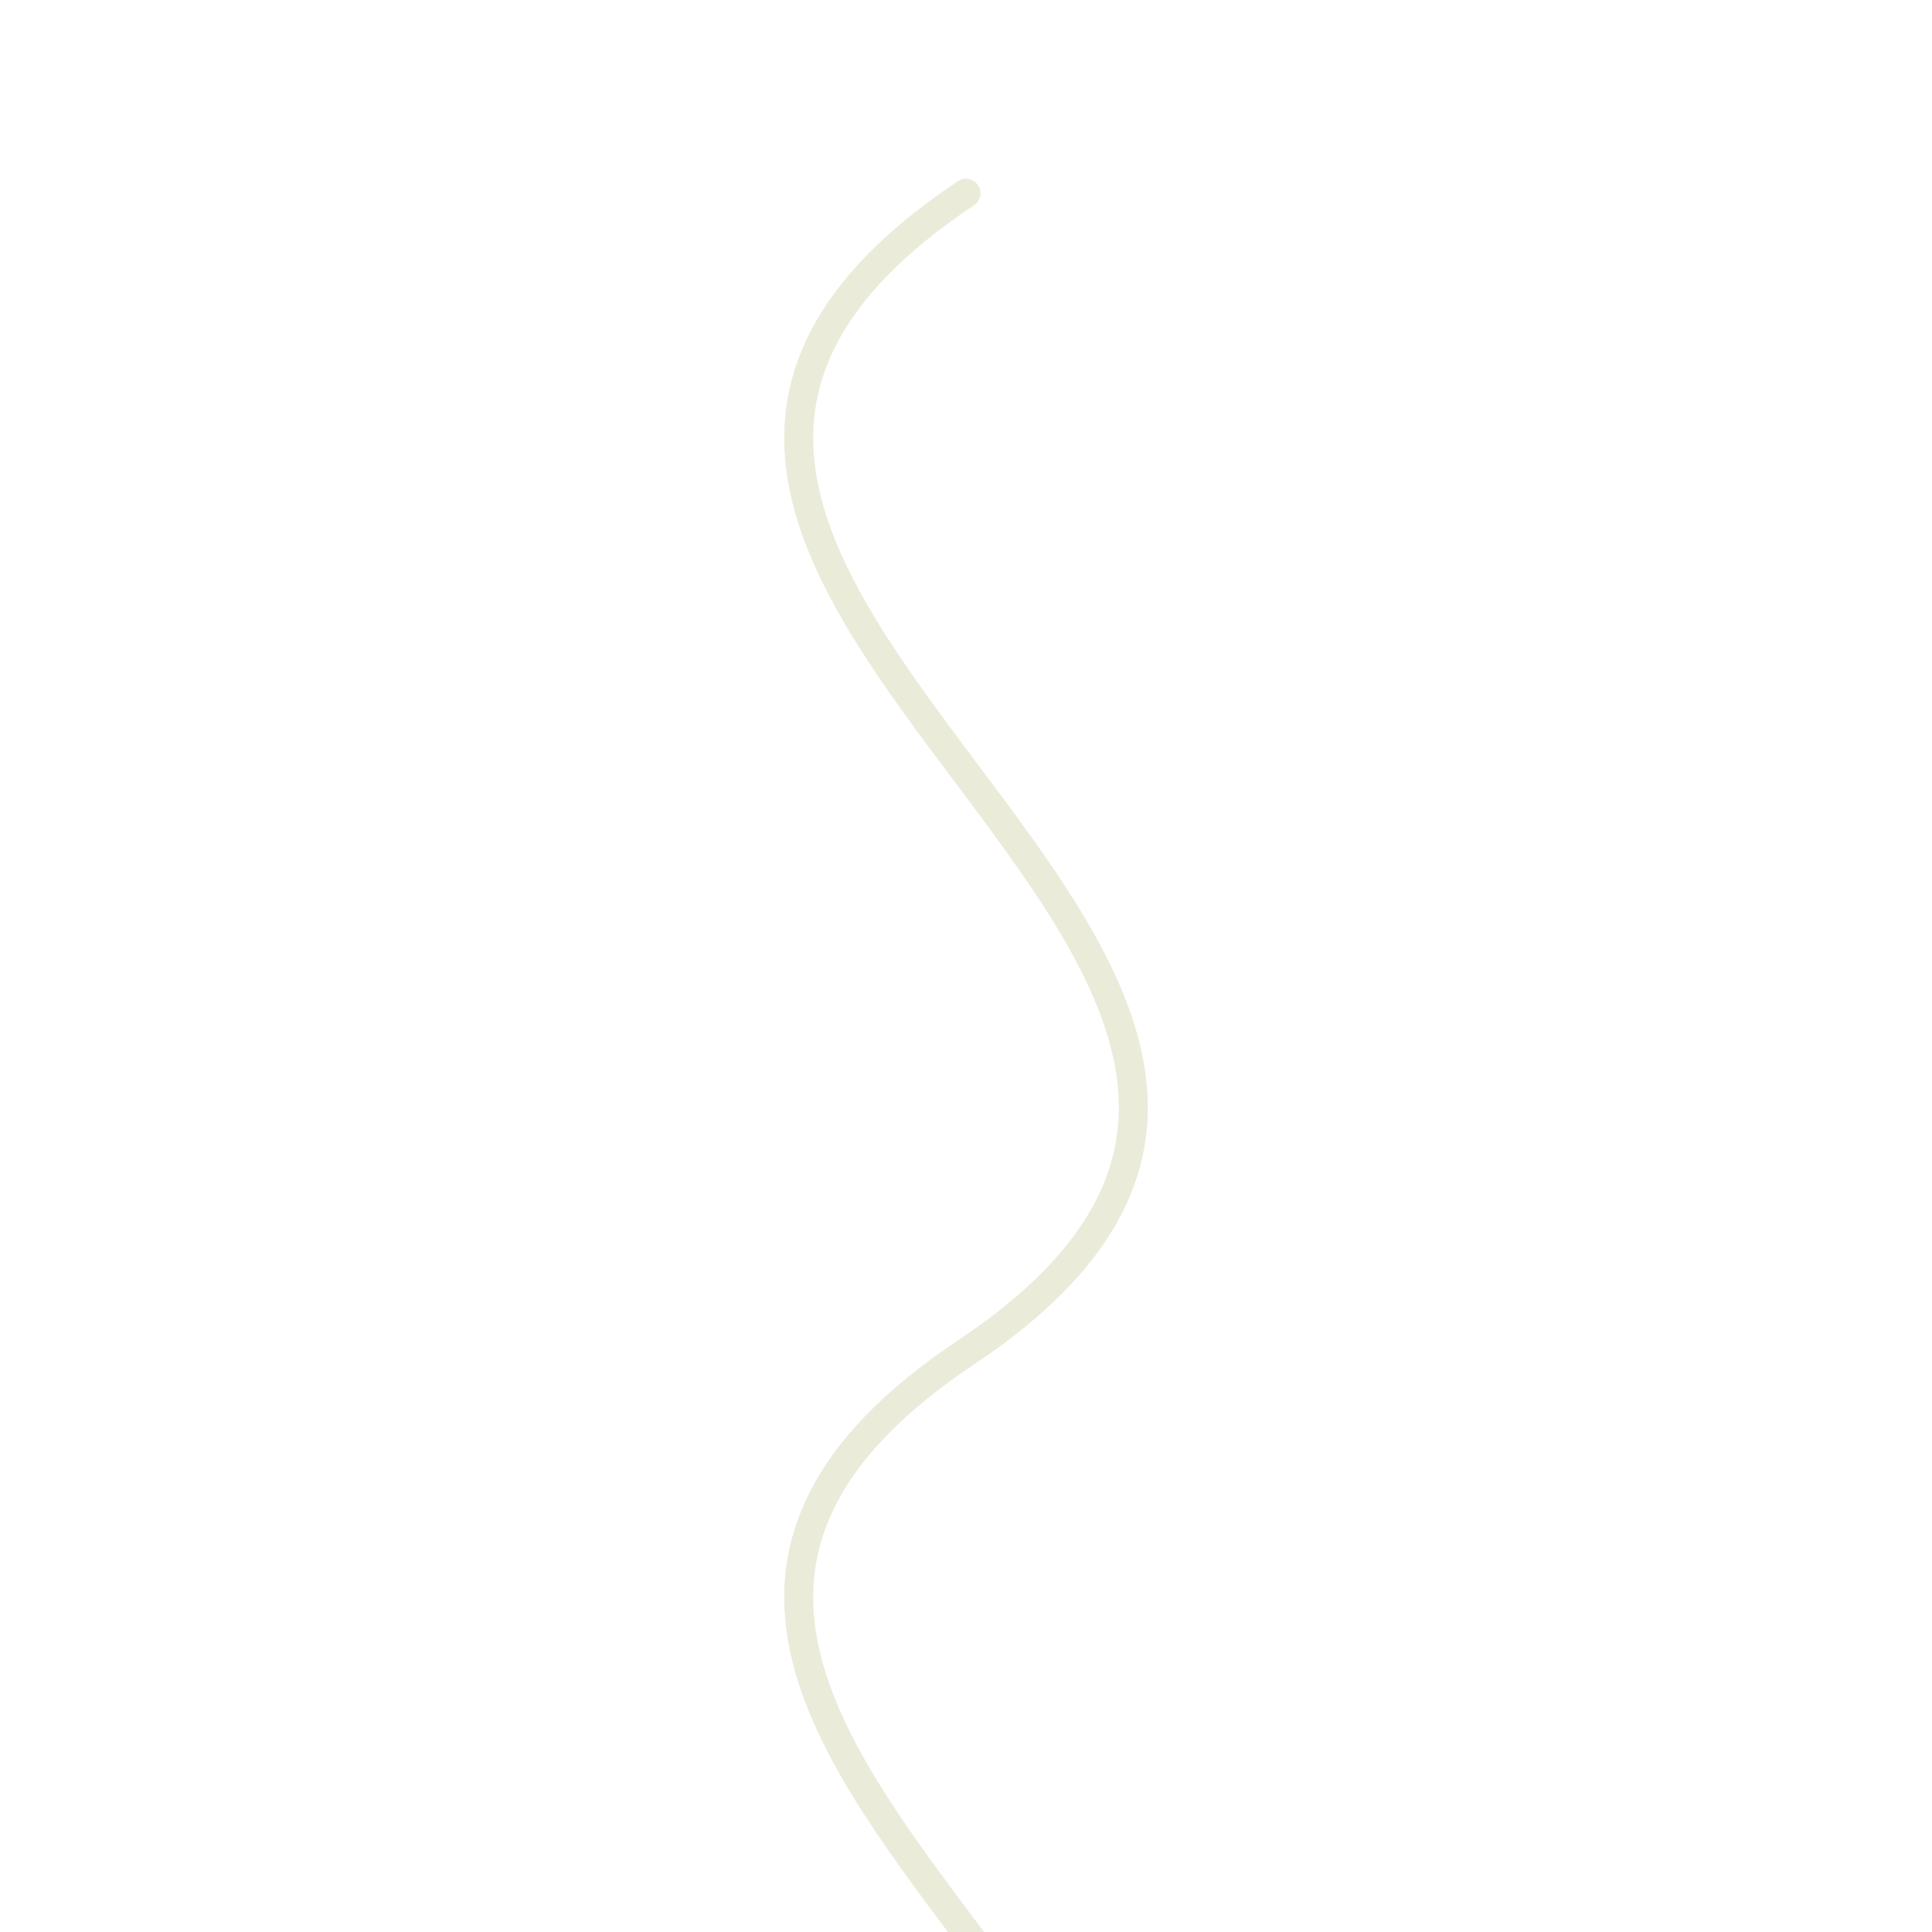
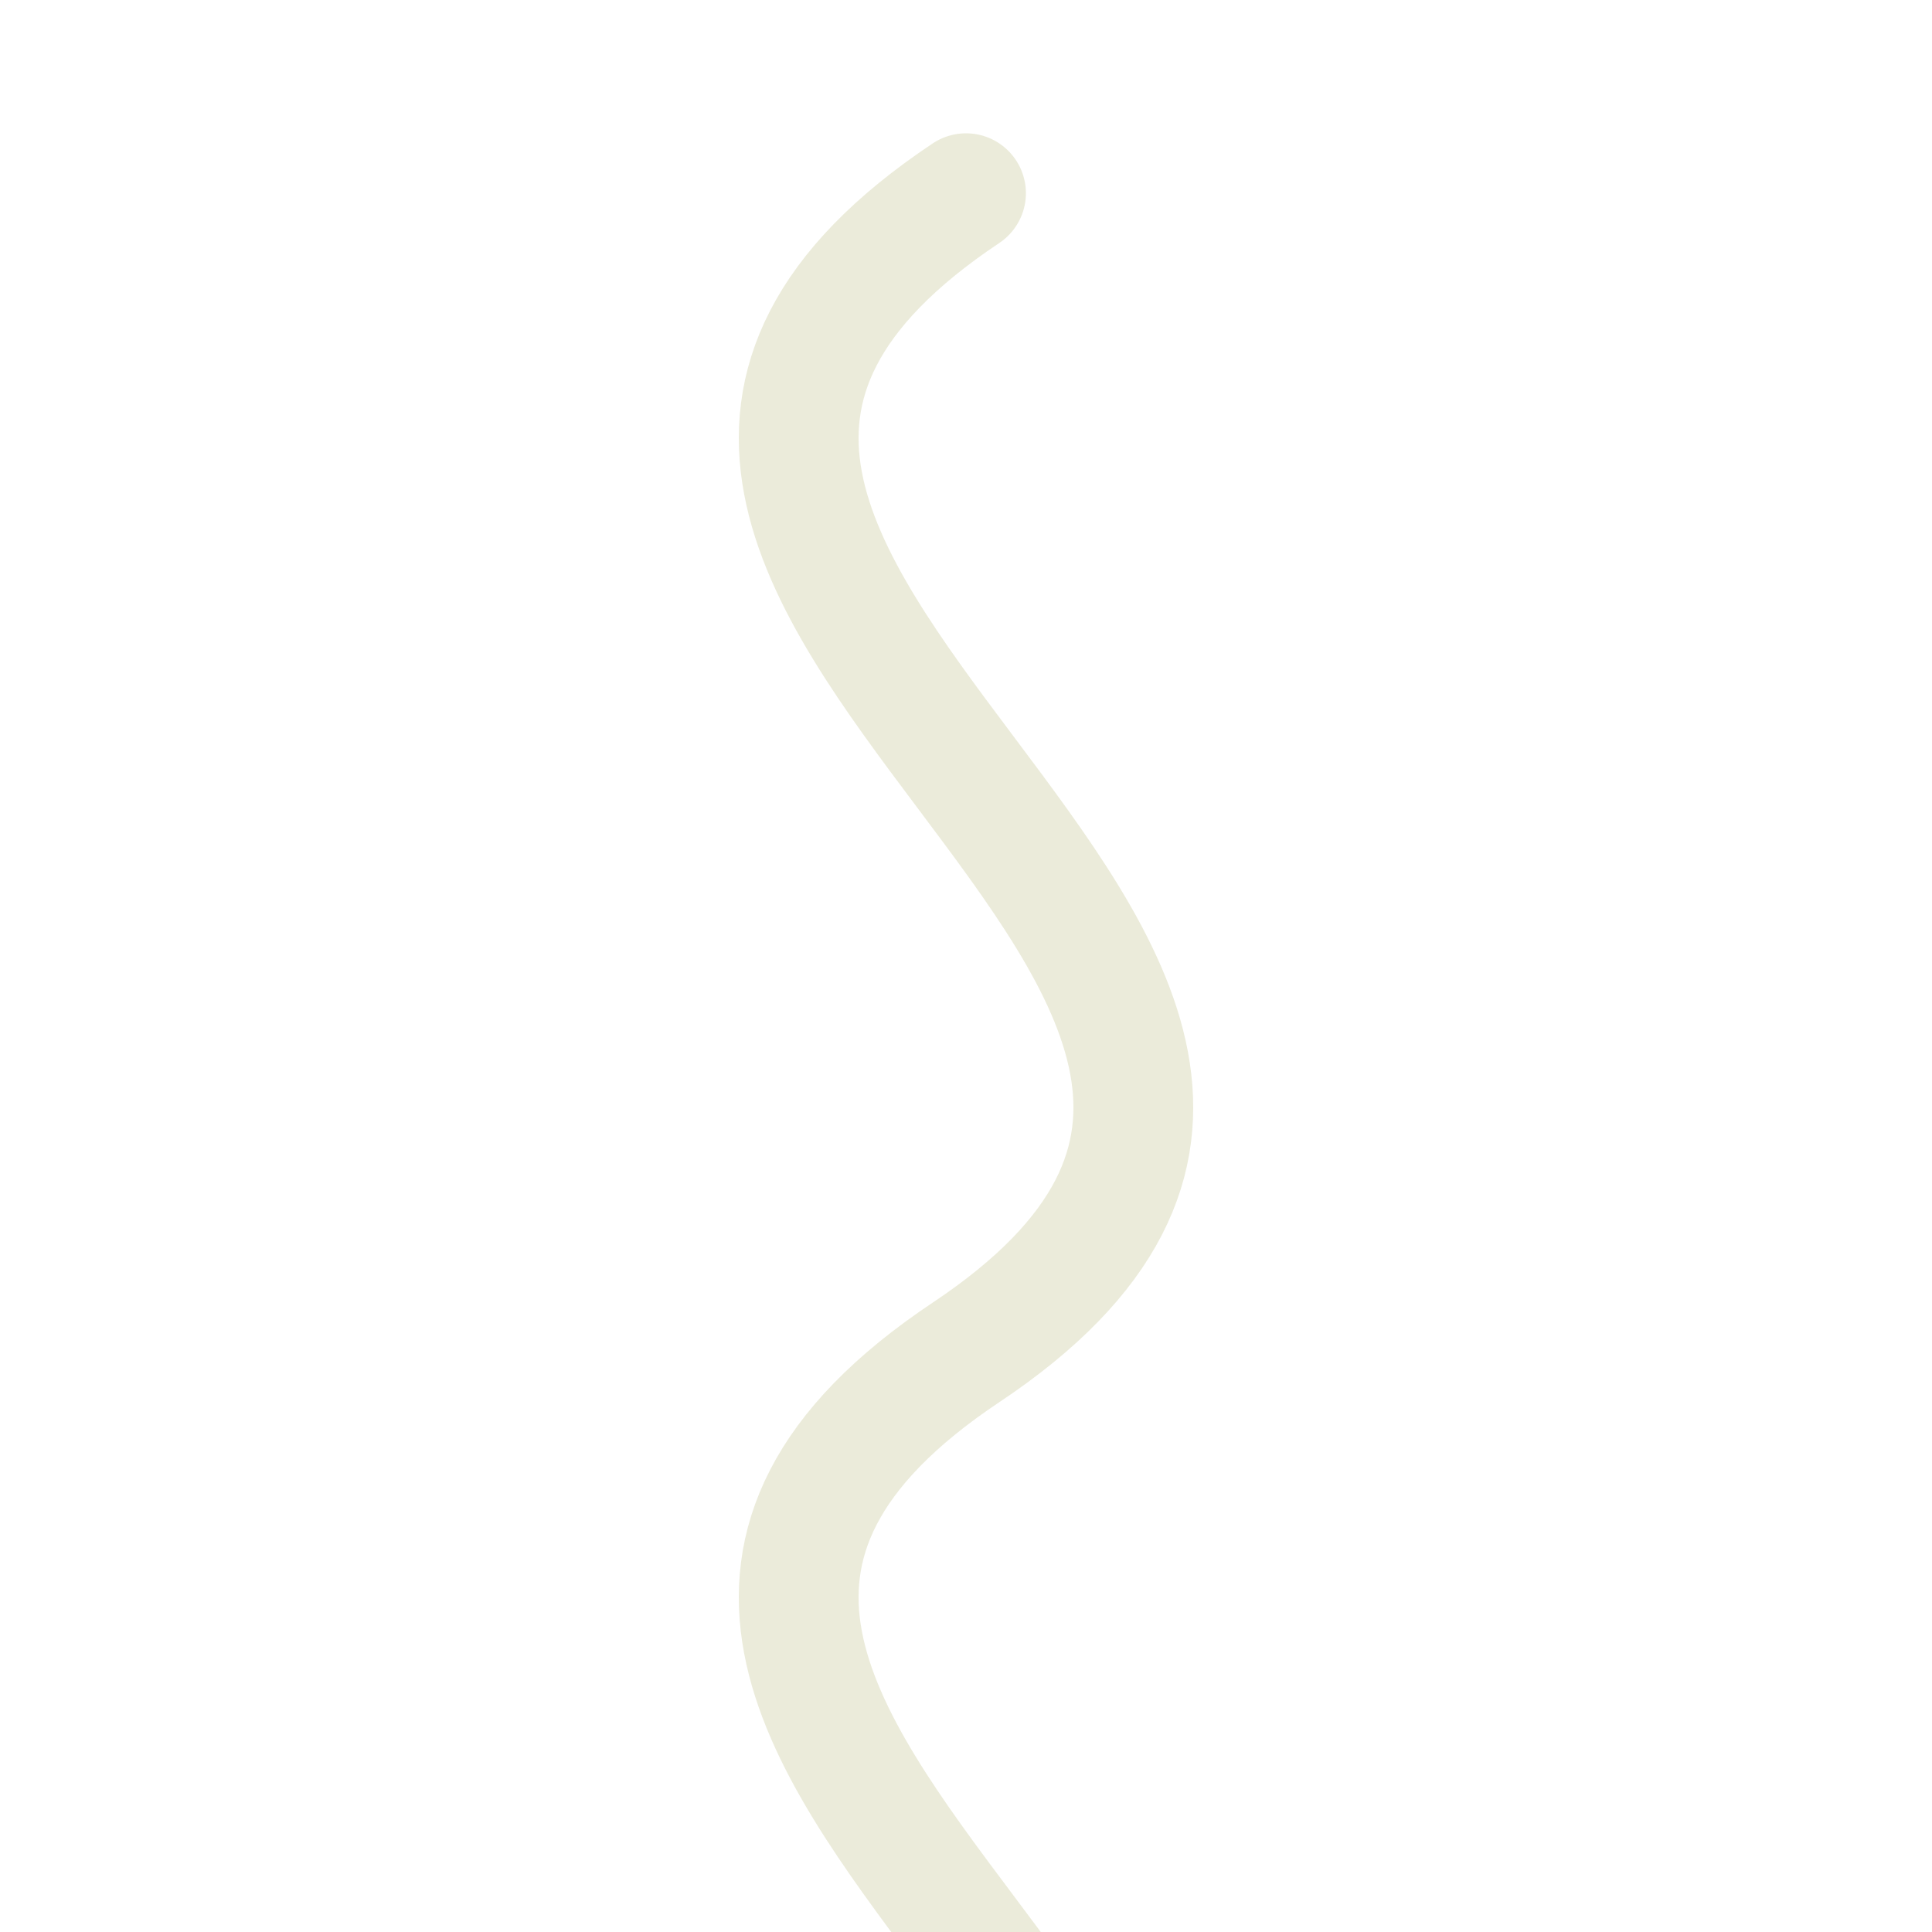
- <svg xmlns="http://www.w3.org/2000/svg" viewBox="0 0 100 100" width="128" height="128" stroke="#ebebda" stroke-width="1.5" stroke-linejoin="round" stroke-linecap="round">
+ <svg xmlns="http://www.w3.org/2000/svg" viewBox="0 0 100 100" width="128" height="128" stroke="#ebebda" stroke-width="6.2" stroke-linejoin="round" stroke-linecap="round">
  <path d="M 50 10 C 20 30, 80 50, 50 70 C 20 90, 80 110, 50 130" fill="none" />
</svg>
